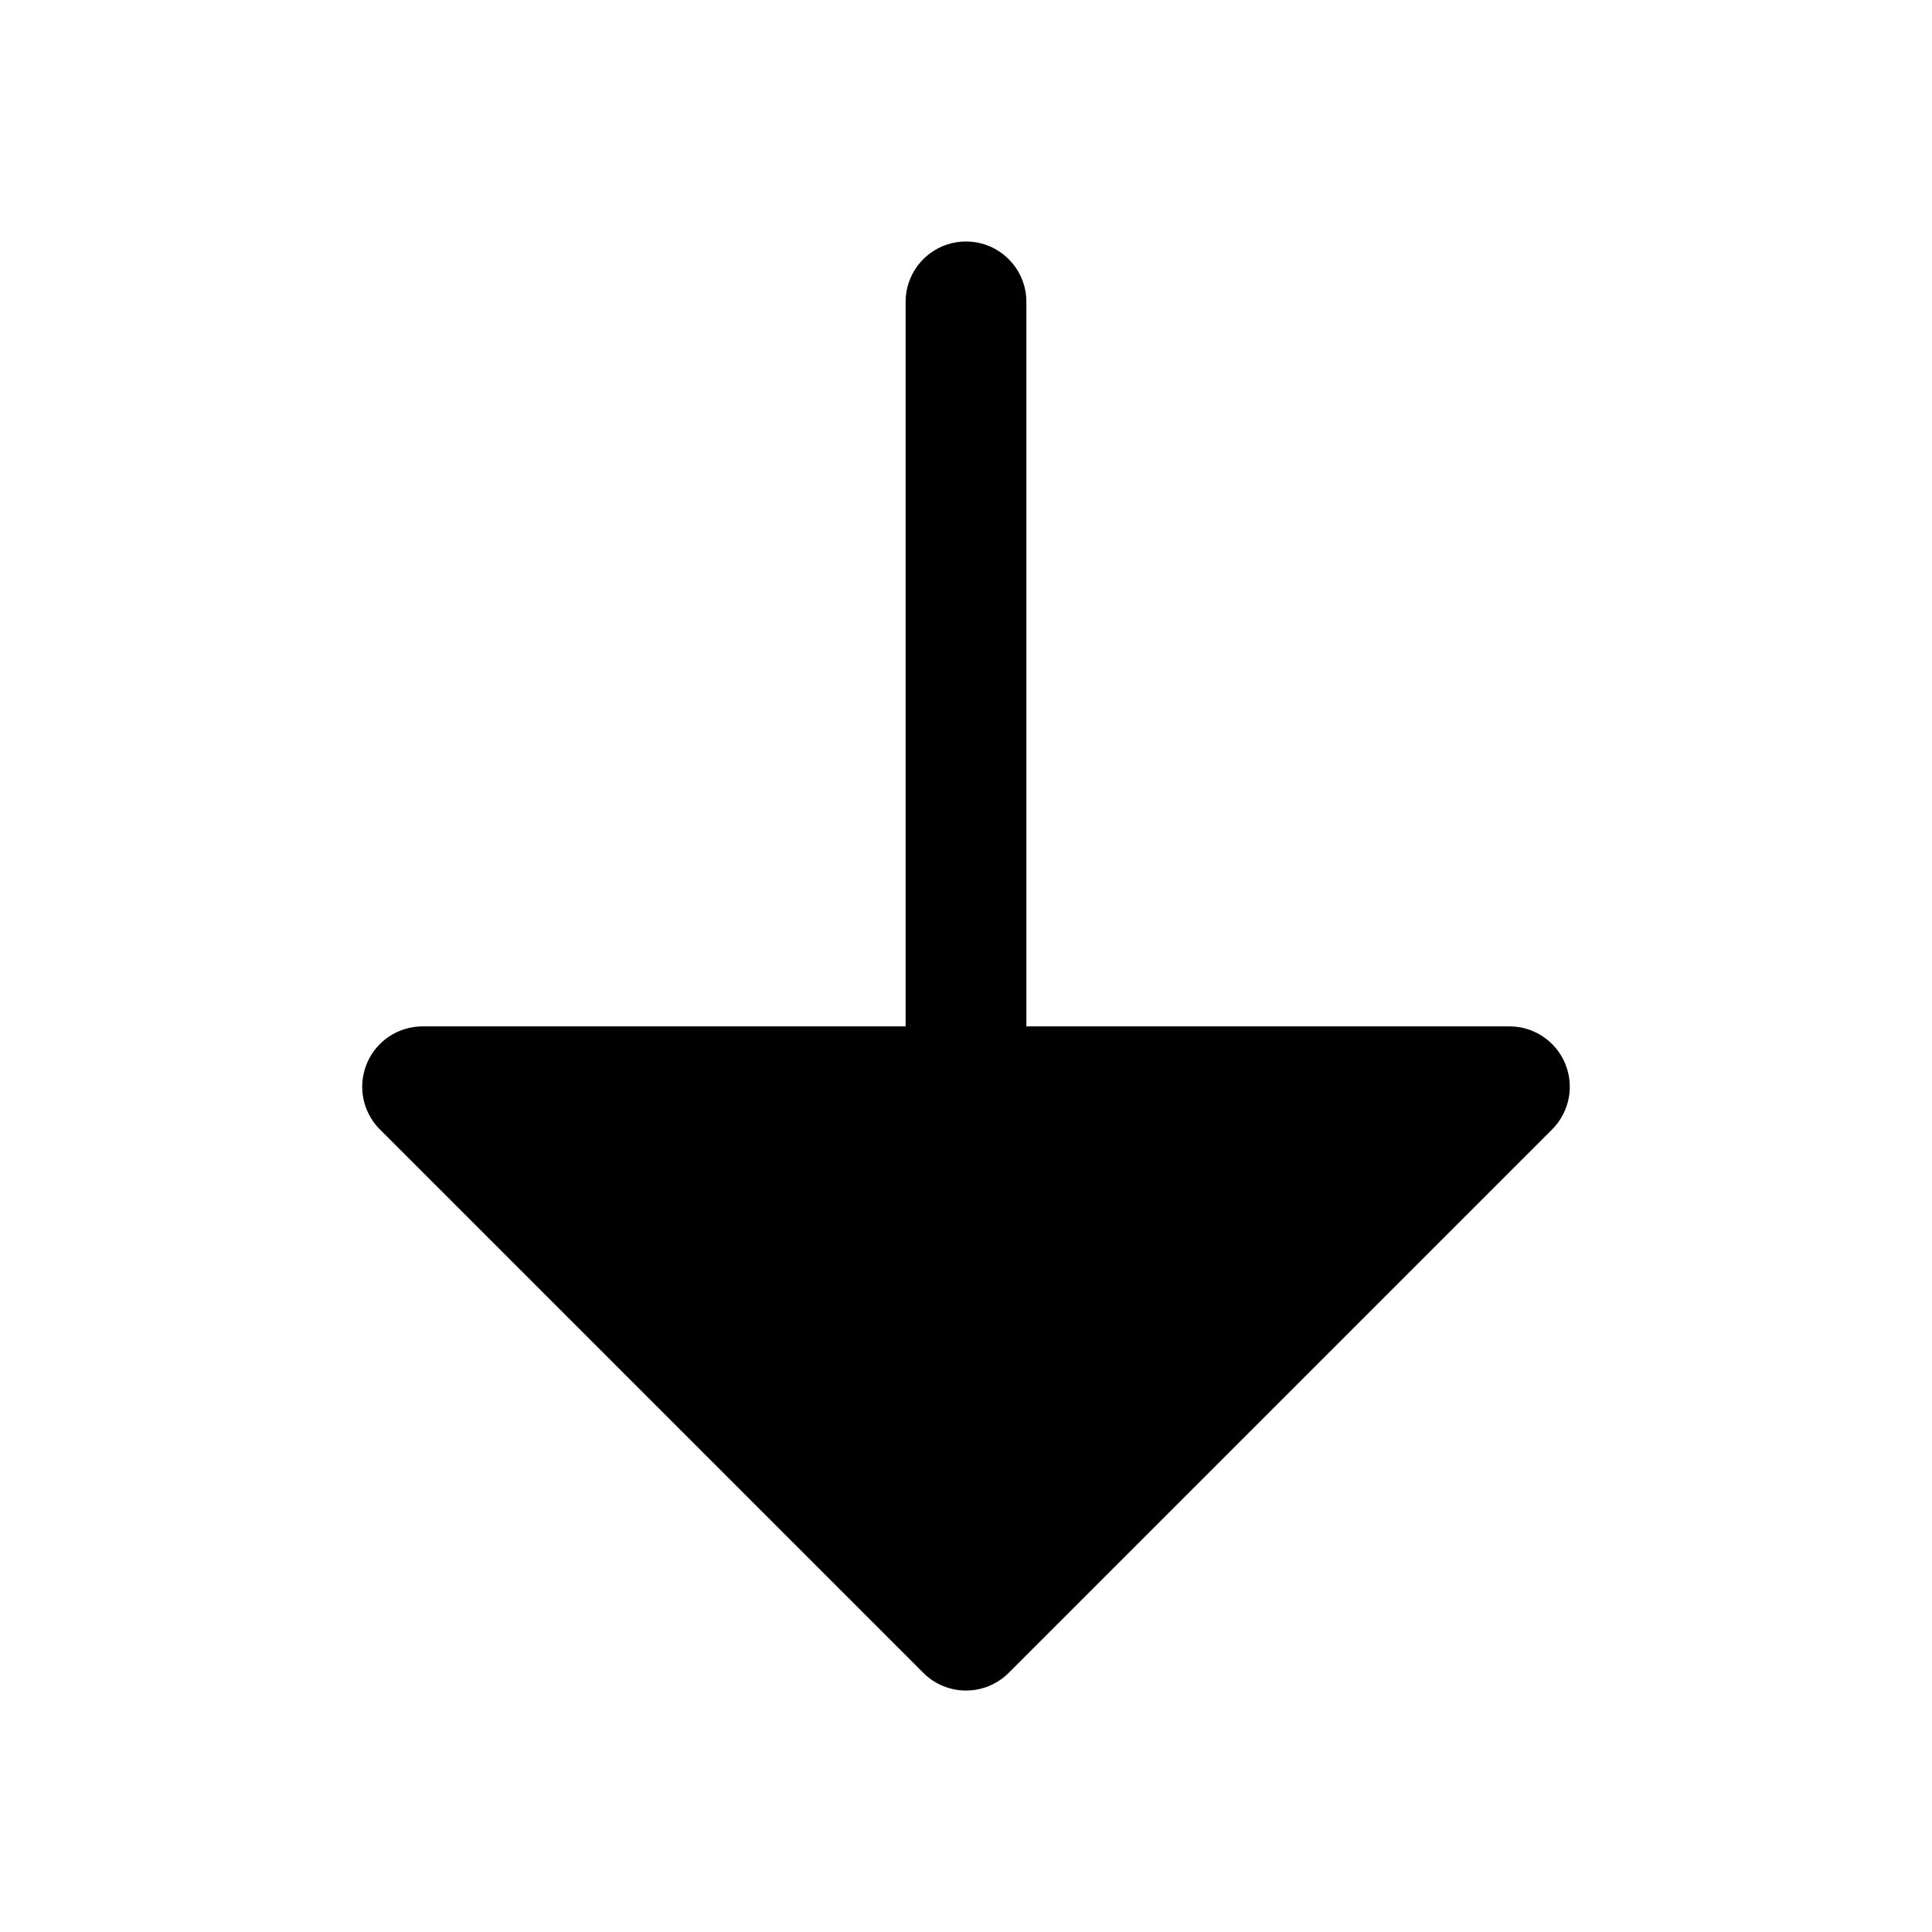
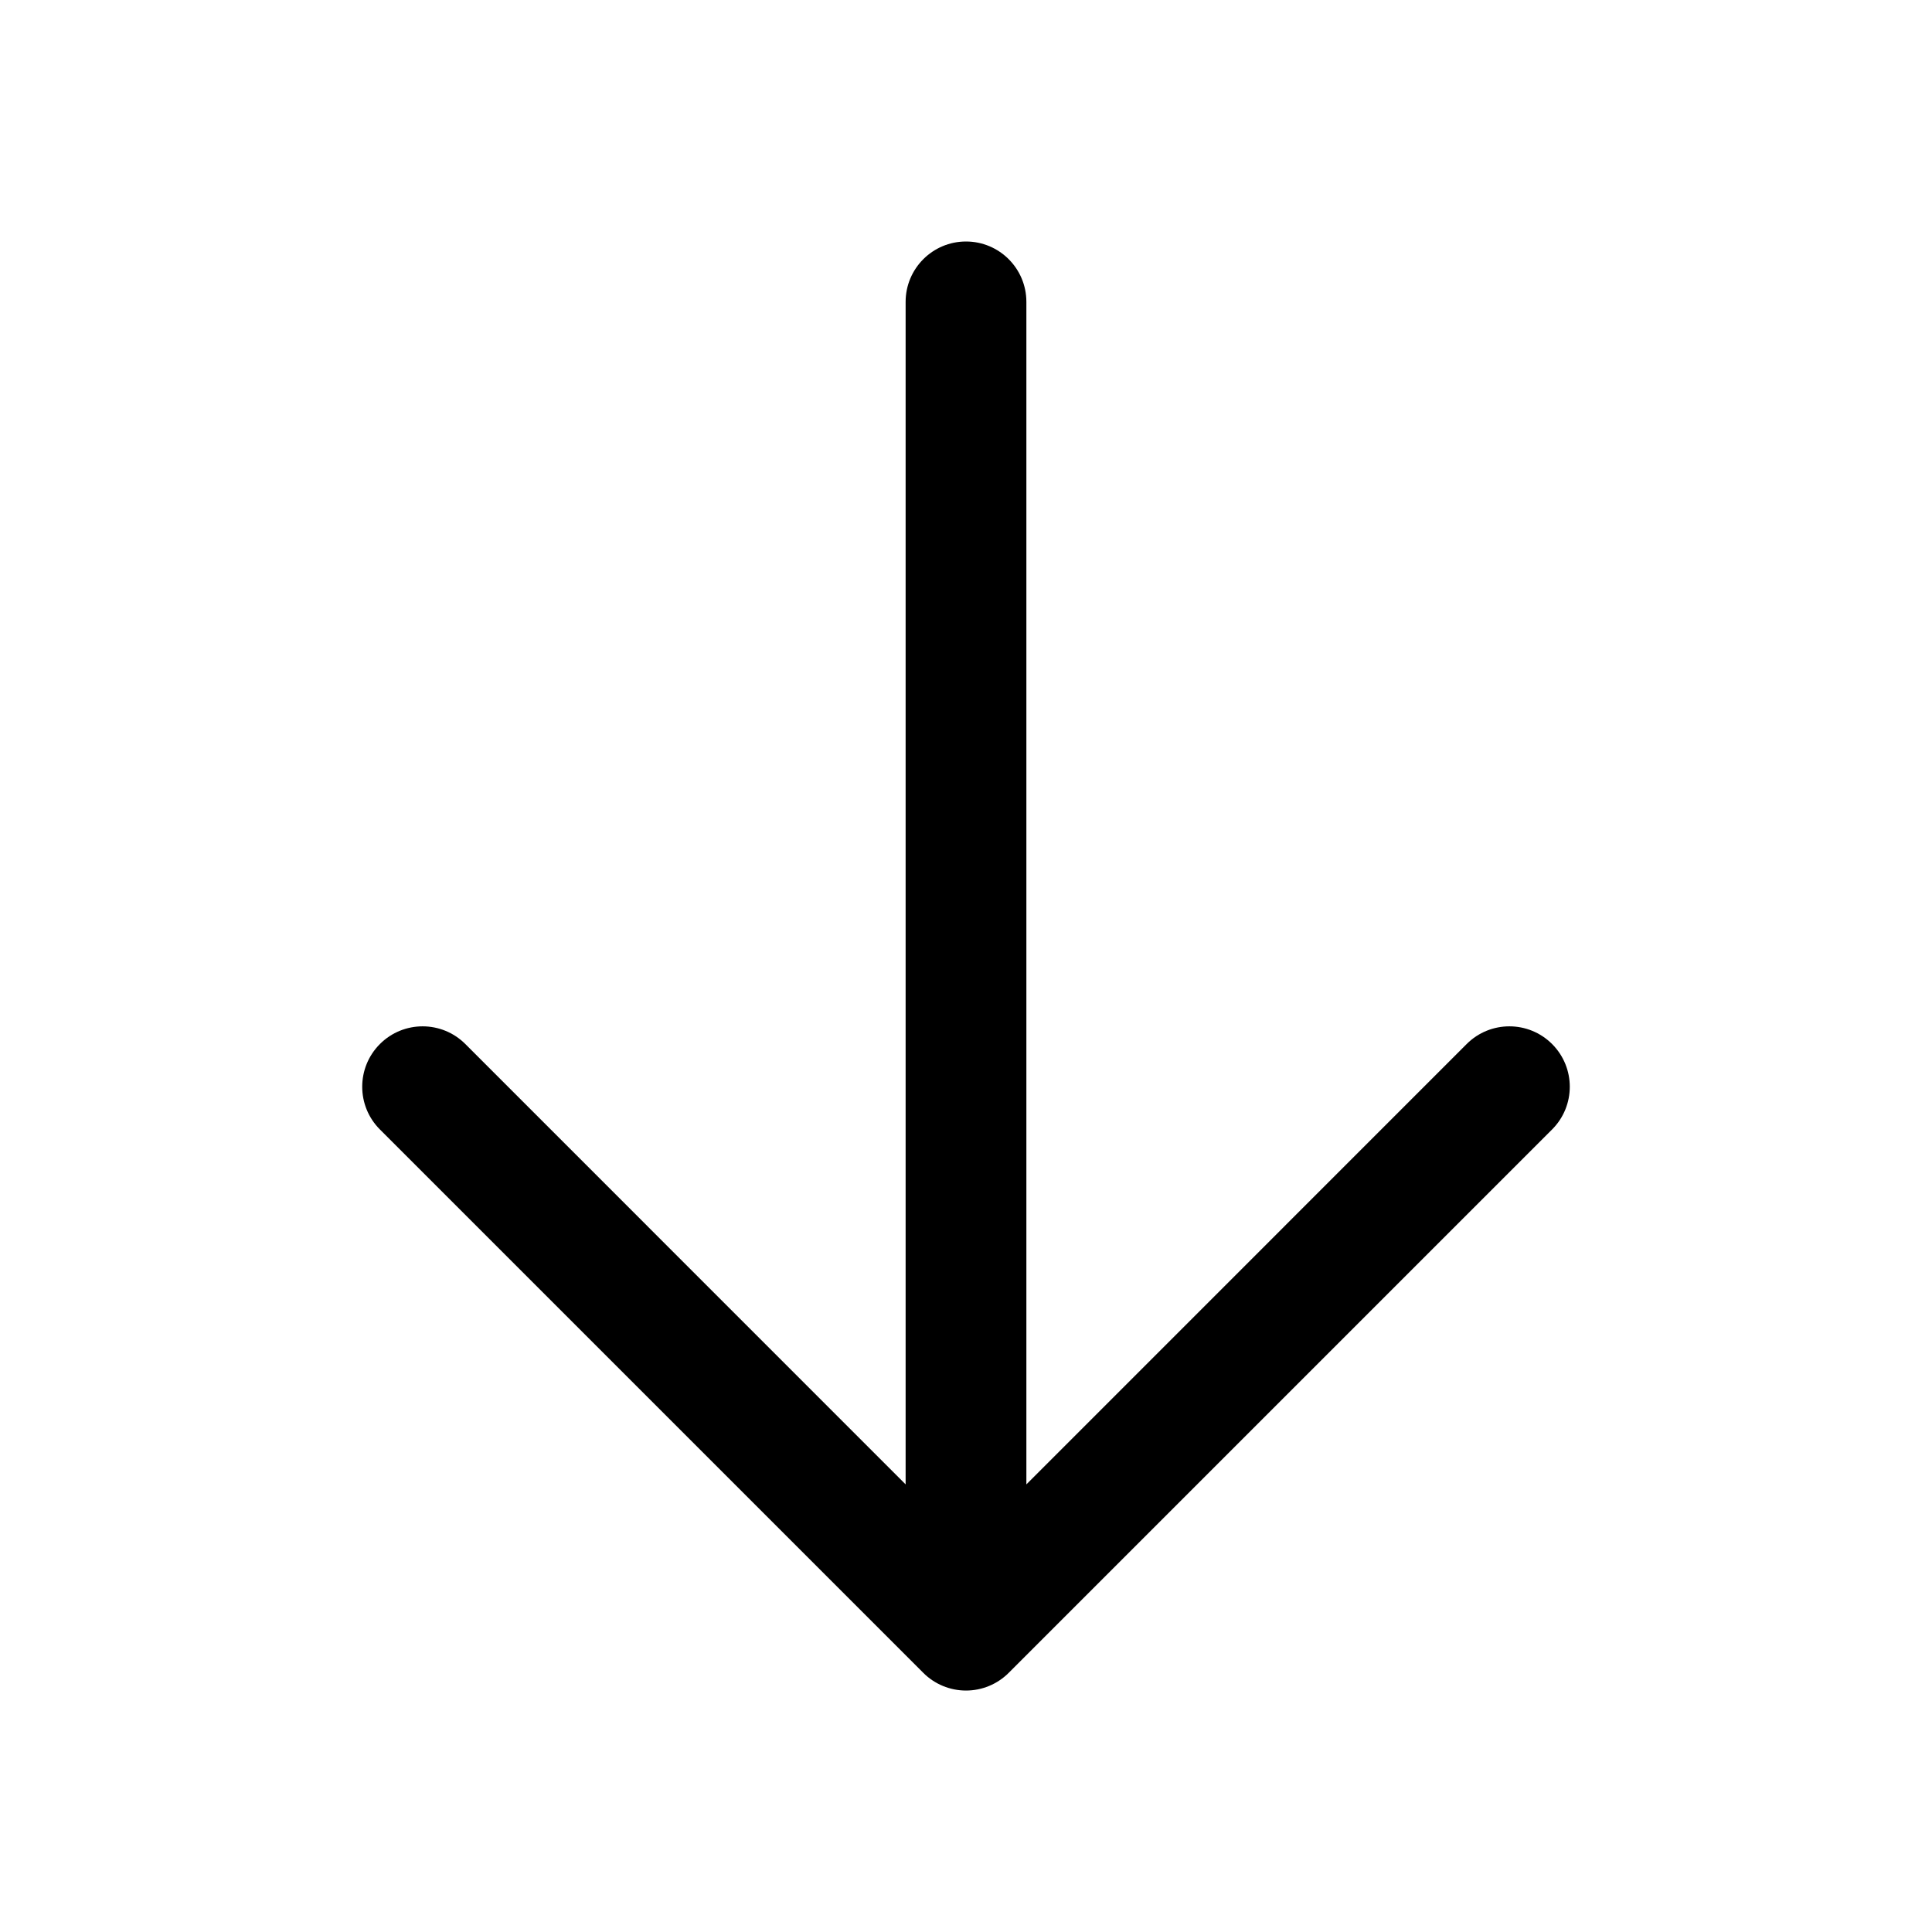
<svg xmlns="http://www.w3.org/2000/svg" viewBox="0 0 256 256" fill="currentColor">
-   <path d="M205.66,149.66l-72,72a8,8,0,0,1-11.32,0l-72-72A8,8,0,0,1,56,136h64V40a8,8,0,0,1,16,0v96h64a8,8,0,0,1,5.66,13.66Z" />
+   <path d="M205.66,149.66l-72,72a8,8,0,0,1-11.32,0l-72-72a8,8,0,0,1,11.32-11.32L120,196.69V40a8,8,0,0,1,16,0V196.69l58.34-58.35a8,8,0,0,1,11.32,11.32Z" />
</svg>
